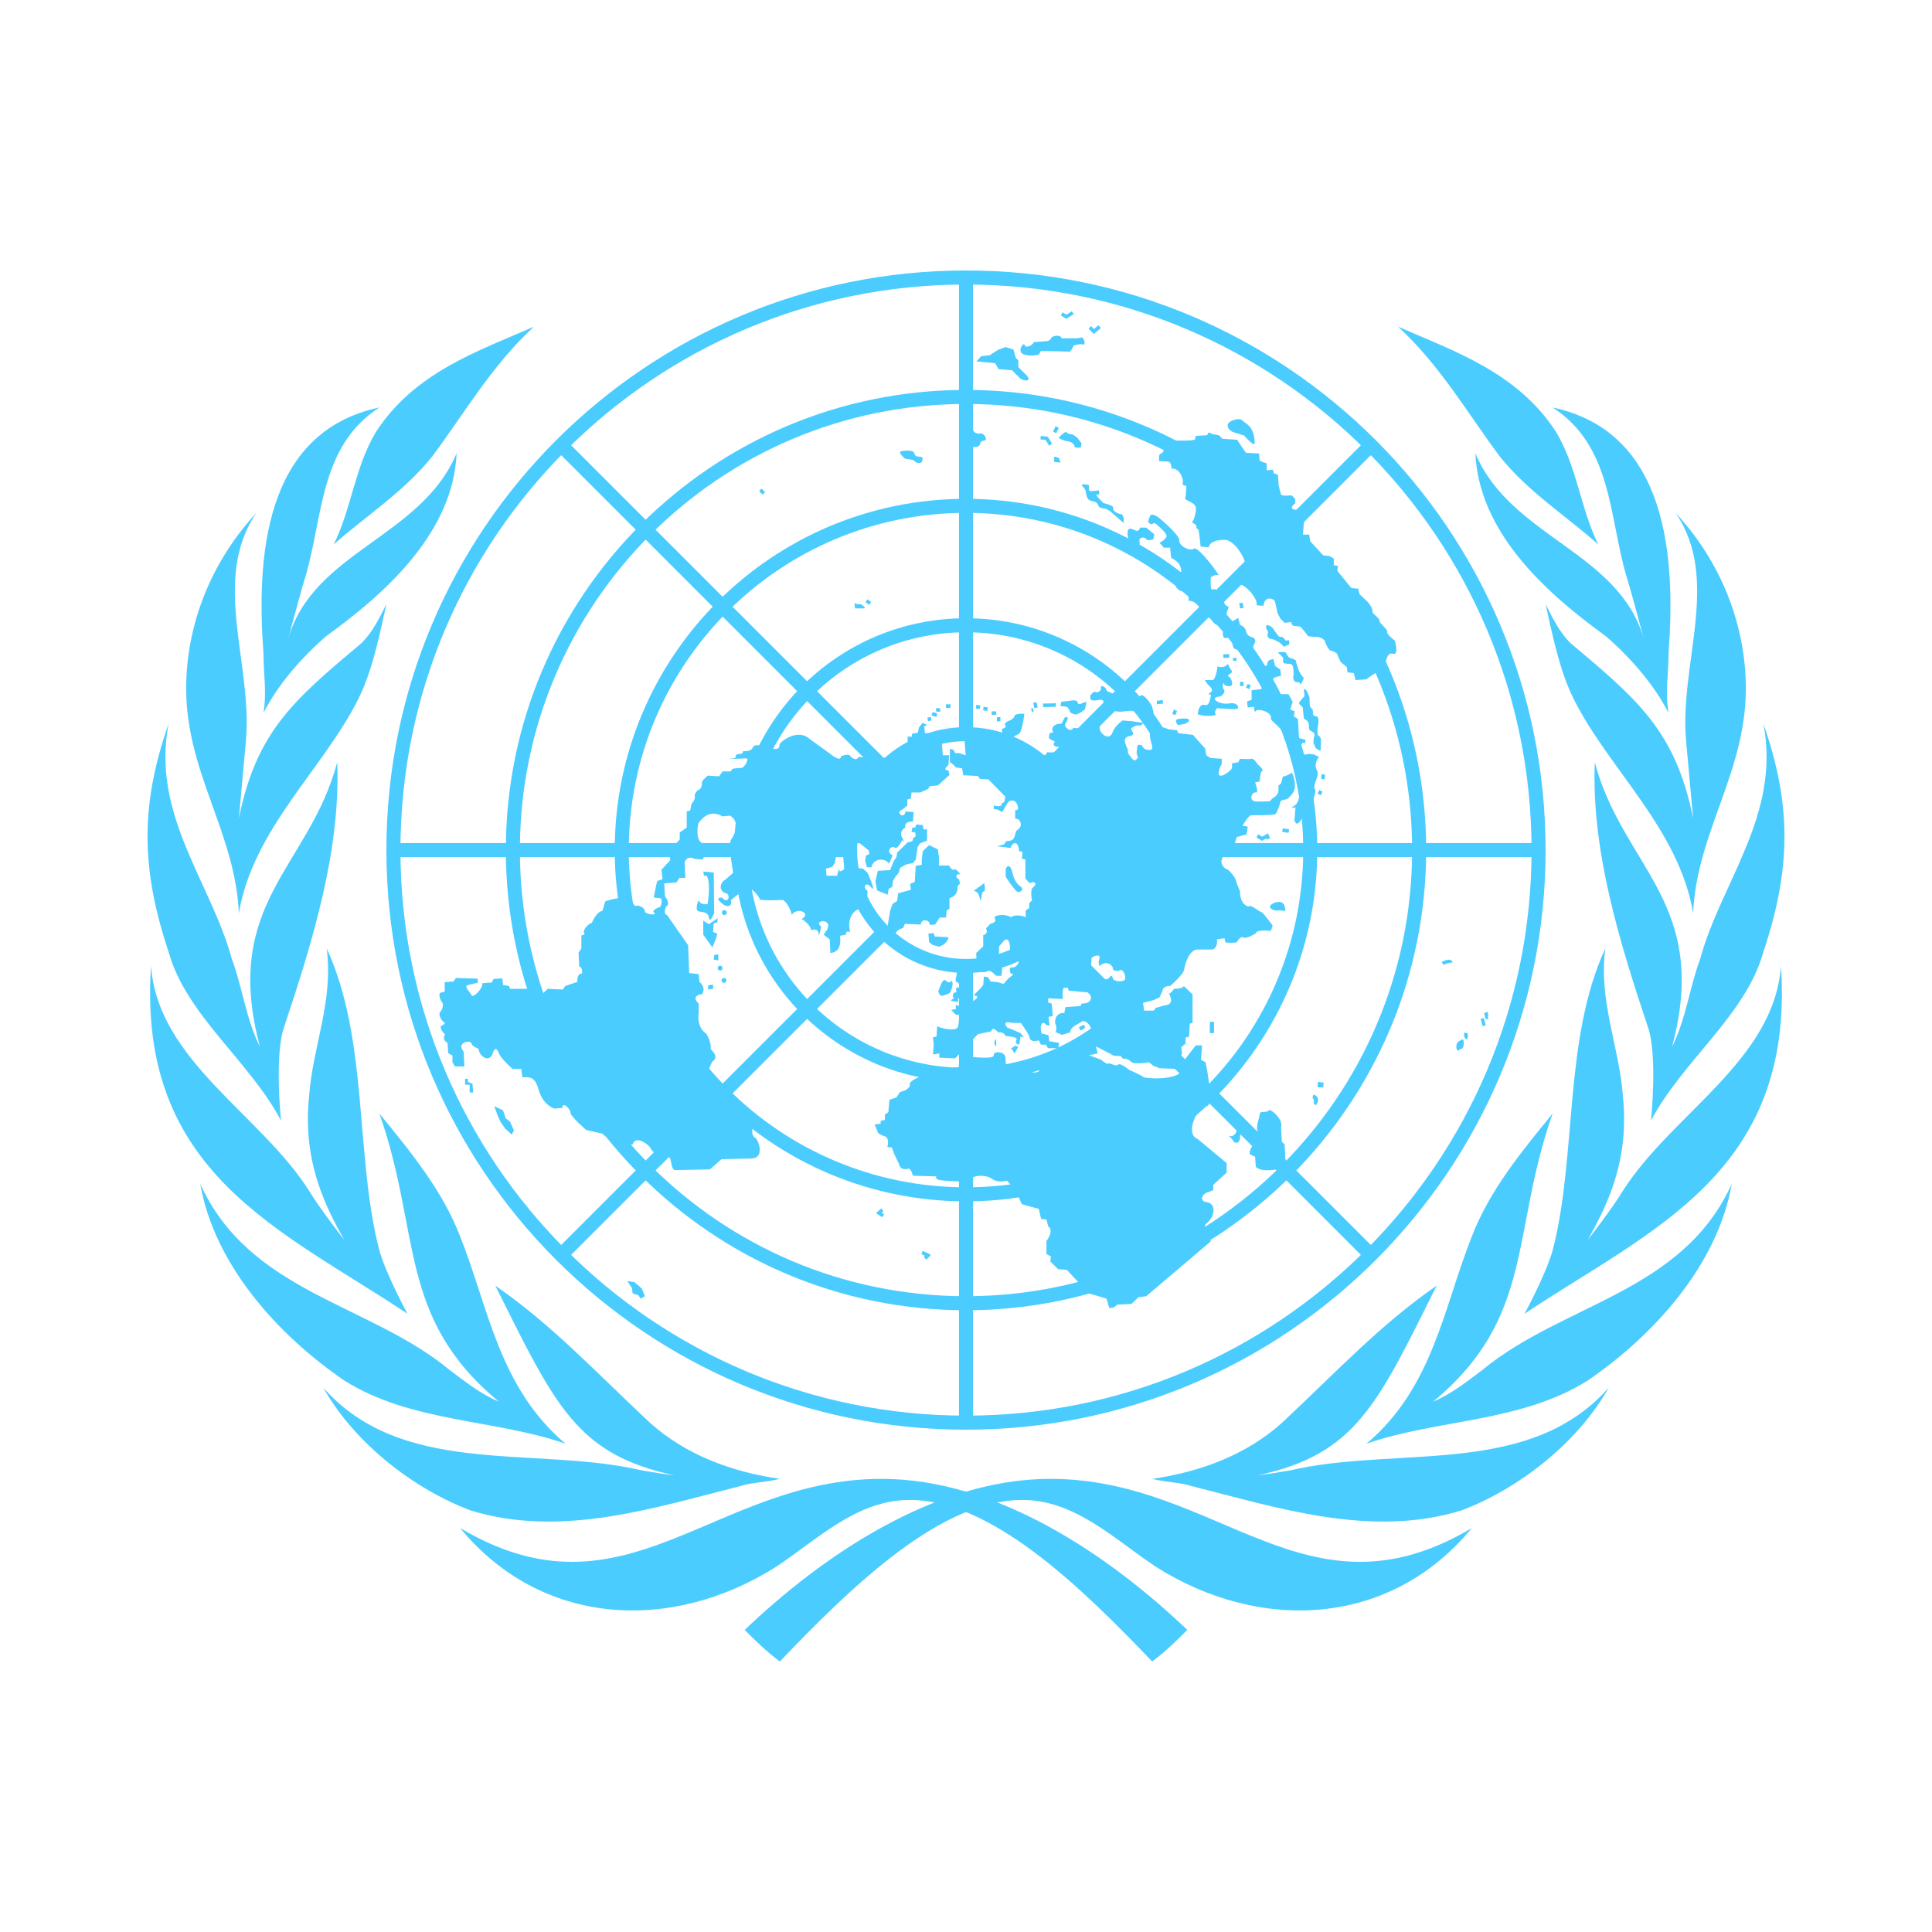
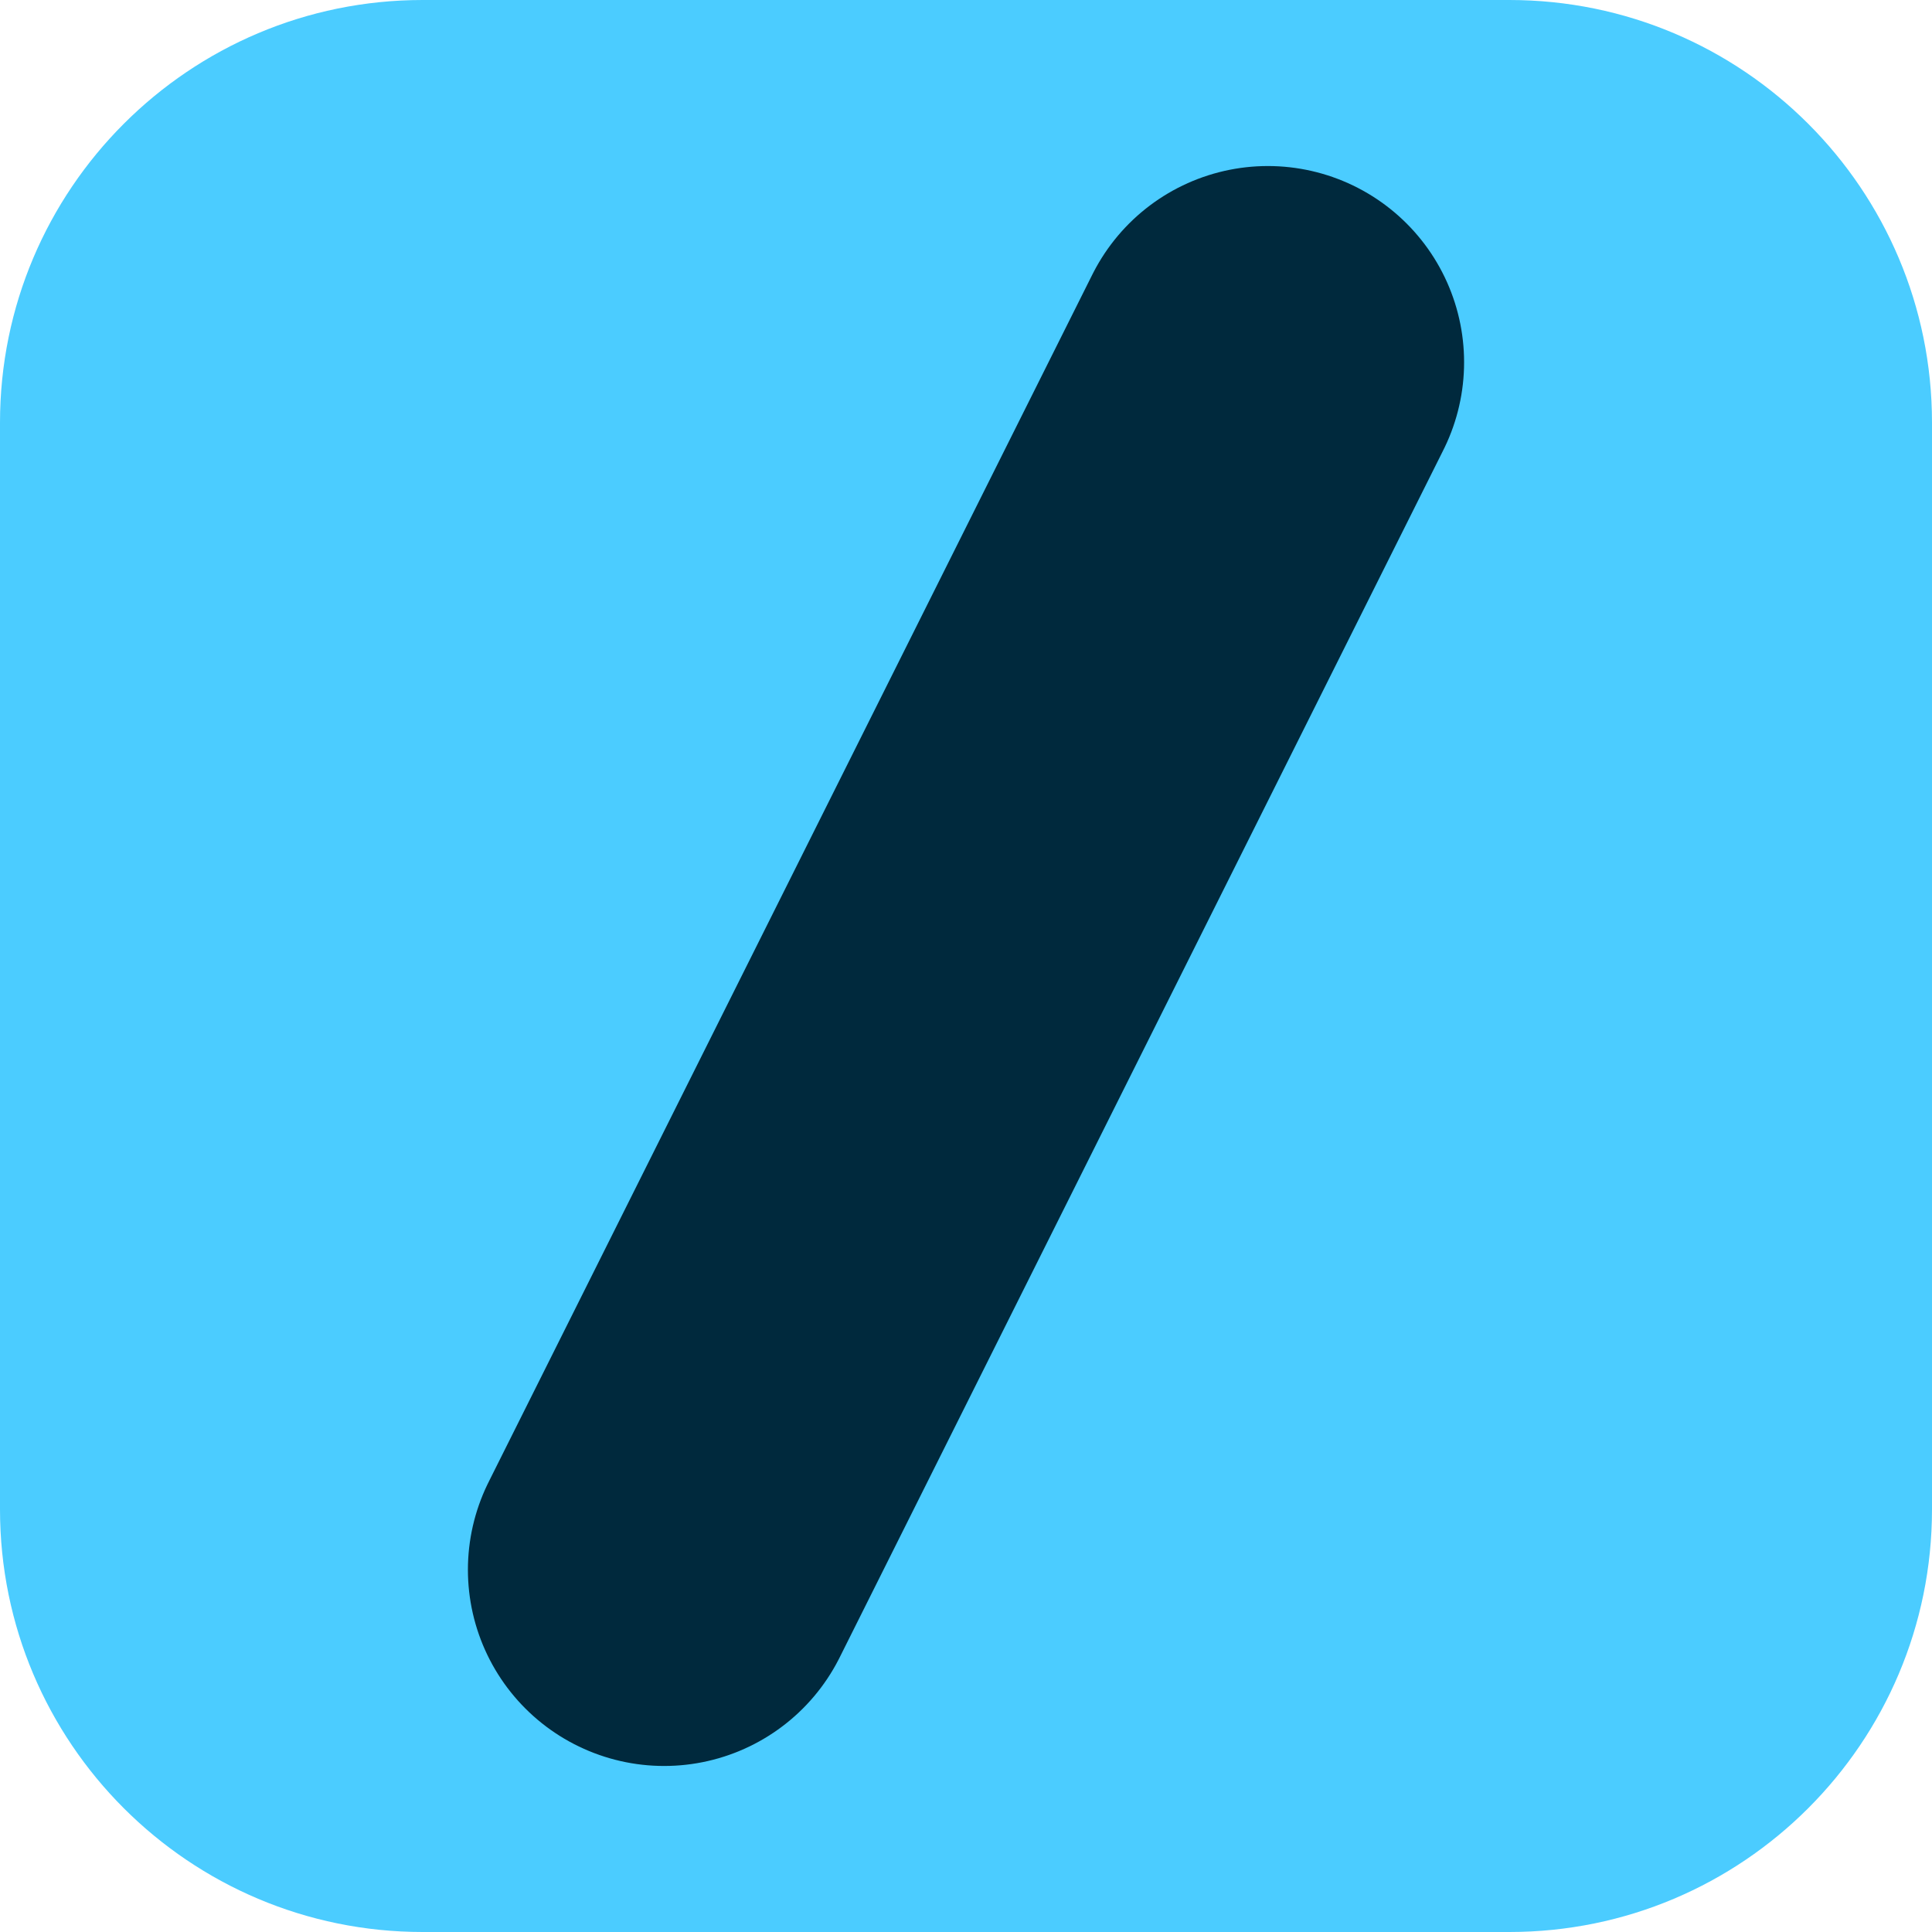
- <svg xmlns="http://www.w3.org/2000/svg" id="uuid-119f5393-12b5-44d2-abe5-86ae9f3b06c1" width="550" height="550" viewBox="0 0 550 550">
-   <path id="uuid-493846a1-3c9a-4055-a1a4-3b3230757607" d="m161,411c-19-16-22-39-30-59-5-13-14-24-23-35,12,34,5,58,34,82-5-2-10-6-14-9-23-19-57-22-71-53,4,23,22,43,41,56,19,12,43,11,63,18m50,12c3-1,7-1,11-2-14-2-27-7-37-16-15-14-28-28-44-39,17,34,23,48,51,54,0,0-8-1-12-2-30-6-66,2-88-23,9,16,26,29,42,35,26,8,53-1,77-7m40-2c-48,0-73,42-120,14,23,28,60,30,90,11,12-8,23-19,38-19,23,0,48,24,69,46,4-3,7-6,10-9-22-21-54-43-87-43m-135-47s-6-11-8-18c-7-27-3-60-15-86,2,15-4,28-5,42-2,19,5,32,10,41,0,0-7-9-10-14-14-22-43-37-45-64-4,59,37,75,73,99m-14-175c4-8,6-18,8-27-2,4-4,8-7,11-19,16-30,25-35,50l2-22c2-22-10-46,3-65-13,14-20,32-20,50,0,24,14,41,15,64,4-24,24-41,34-61m-7-44c9-8,20-15,28-25,9-12,17-26,29-37-16,7-34,13-45,30-6,10-7,22-12,32m-20,48c4-8,11-16,18-22,18-13,36-30,37-52-10,24-41,28-48,53,0,0,4-15,5-18,5-17,4-37,21-48-33,7-35,43-33,70,0,6,1,11,0,17m5,116s-2-19,1-27c8-24,16-50,15-75-8,30-33,40-22,81-4-8-5-17-8-25-6-22-23-41-18-67-8,23-8,41,0,65,5,18,23,31,32,48" style="fill:#4bccff; stroke-width:0px;" />
-   <path id="uuid-92618912-7b07-48b4-934b-d98f37354b8f" d="m389,411c19-16,22-39,30-59,5-13,14-24,23-35-12,34-5,58-34,82,5-2,10-6,14-9,23-19,57-22,71-53-4,23-22,43-41,56-19,12-43,11-63,18m-50,12c-3-1-7-1-11-2,14-2,27-7,37-16,15-14,28-28,44-39-17,34-23,48-51,54,0,0,8-1,12-2,30-6,66,2,88-23-9,16-26,29-42,35-26,8-53-1-77-7m-40-2c48,0,73,42,120,14-23,28-60,30-90,11-12-8-23-19-38-19-23,0-48,24-69,46-4-3-7-6-10-9,22-21,54-43,87-43m135-47s6-11,8-18c7-27,3-60,15-86-2,15,4,28,5,42,2,19-5,32-10,41,0,0,7-9,10-14,14-22,43-37,45-64,4,59-37,75-73,99m14-175c-4-8-6-18-8-27,2,4,4,8,7,11,19,16,30,25,35,50l-2-22c-2-22,10-46-3-65,13,14,20,32,20,50,0,24-14,41-15,64-4-24-24-41-34-61m7-44c-9-8-20-15-28-25-9-12-17-26-29-37,16,7,34,13,45,30,6,10,7,22,12,32m20,48c-4-8-11-16-18-22-18-13-36-30-37-52,10,24,41,28,48,53,0,0-4-15-5-18-5-17-4-37-21-48,33,7,35,43,33,70,0,6-1,11,0,17m-5,116s2-19-1-27c-8-24-16-50-15-75,8,30,33,40,22,81,4-8,5-17,8-25,6-22,23-41,18-67,8,23,8,41,0,65-5,18-23,31-32,48" style="fill:#4bccff; stroke-width:0px;" />
-   <g id="uuid-e61cf195-47eb-4de1-a5da-150dab985b69">
-     <circle cx="275" cy="242" r="163" style="fill:none; stroke:#4bccff; stroke-width:4px;" />
-     <circle cx="275" cy="242" r="129" style="fill:none; stroke:#4bccff; stroke-width:4px;" />
-     <circle cx="275" cy="242" r="98" style="fill:none; stroke:#4bccff; stroke-width:4px;" />
-     <circle cx="275" cy="242" r="64" style="fill:none; stroke:#4bccff; stroke-width:4px;" />
-     <circle cx="275" cy="242" r="33" style="fill:none; stroke:#4bccff; stroke-width:4px;" />
-     <path d="m275,79v130m0,66v130M160,127l92,92m46,46l92,92M112,242h130m66,0h130m-278,115l92-92m46-46l92-92" style="fill:none; stroke:#4bccff; stroke-width:4px;" />
-   </g>
-   <g id="uuid-4cef628b-597d-4fe5-bd1d-e101c7ce3bb2">
-     <path d="m267.1,282.2c.4-.8,1.2-4,2.2-3s1.6,0,1.6,0c0,0,.5.5.2,1.5-.2,1-.5,2-1.1,2.2-.6.1-1.1.5-1.9.6-.6.1-1-1.3-1-1.3Zm8.2-1.3c.2-.2.5.8,1,.6.5-.1.7.9.2.9s-.5.6-.5.9,0,.9-.4,1.3-.7.1-1.2-.1c-.5-.3-.7-.3-1.4-.3-.6,0-.1,1-.1,1,0,0-2.6-.1-2.1-.5s1-.5.6-.8,0-.5,0-1,1.2-.3.9-.6c-.4-.4,0-1.8.6-1l.4-.9c-.4-.4-.1-.5-.9-.8-.7-.3-.1-1.8-.1-1.8l.1-1c.2-1.3,2.7-1.4,2.9-.3.1,1.1,0,1.9,0,1.9l.7.3s-.1.8-.7.8,0,.4-.4.8l.4.6Zm92.1-60.8c-.7.7-2.2,1-2.2,1l-.5,1.9-.8.7s.2.5,0,1.7-1.7,1.9-1.7,1.9l-.7.8s-4,.2-4.5,0c-1.5-.7-.5-2.7.5-2.5s-.2-2.9-.2-2.9l1.3-.2s.2-3,.7-3-.2-1-.8-1.5c-.7-.5-1.5-2.2-2.2-2s-3.3,0-3.3,0l-.5,1-1.8.3s.2,1.3-.2,1.7c-1,1.2-4.8,3.7-3.2-.5l.5-1v-1.5l-3-.2s-1.5-.5-1.5-1.2-.2-1.5-.2-1.5l-3.5-3.9-4.2-.5-.3-.8-2.5-.3c-3-1.5-5.7-.2-5.2,2.4.5,2.5,1.3,3.5-.3,3.5-1.7,0-2-1.3-2-1.3,0,0-1.3-.5-1.3.2s-.5,2,0,2.7-.7,1.7-1.2,1.2-1.8-2-1.5-2.5-2.3-3.7.3-4.2c2.7-.5-.2-2,.8-2.4l1.3-.7h1.3l.8-.7-2.2-.3-1.3-.2-2.5-.2c-2.5,1.7-3,3.7-3,3.7-1.3,2.5-4.5-1-3.3-2.4s-3.7-.2-4.5.5-3.3.3-3.3.3c-.5,1.5-2.8-.2-2.2-1.2.7-1,.7-1.7.7-1.7l-.8-.2-1,1.9c-2.3,0-3,1.3-2.5,2.2.5.8-.7-.2-1,1s.2,1.2,1.2,1.7-.5.5.2,1.3,2.7,0,1.5,1.2-3.5.7-3.5.7c-.2,1.5-3.3,1.2-3.7.7-.3-.5-2.8-3.5-2.8-3.5l-3.2-.2c-.3-2.4,1.5-1.2,2.2-3,.7-1.9,1-4.9,1-4.9,0,0-2.7-.2-2.8.7-.2.8-1.8,1.4-1.8,1.4,0,0-1.3.5-.8,1.2s-1,1-1,1c0,0,.3,1.1-.2,1.5-1.3,1.4-4.7.2-5.2-.3l-2-.8-2-1.3-2.3,1-.7.7h-2.5l-.2,2,4.5.5.3,4.2-1.8-.6h-1.2l-.5-1-1-.2v3.7l1,.8.8.8,1.7.2.3,2,4.2.2.5.8,2.5.2,4.8,4.9-.3,1.5-.8.5c.3,1.2-2.2.5-2.2.5v1l1.2.2,1.2.7,1.7-2.9c1.8-1.2,2.7.5,2.8,1.5.2,1-.8.8-.8.8v2.4l1,.3c1.7,2-.7,3.2-.7,3.2l-.5,1.7c-.5,1.5-2.3,1.2-2.3,1.2l-.7,1-2,.5,3.9.5c.4-1.4,1.4-1.7,1.9-1s.5,1.9.5,1.9l1,.2-.2,1.9,1,.3v5.4l1.2,1.3c2-.8,2,.5,1,1.2s-.3,3.7-.3,3.7l-.8.8v1.4l-1,.7v1.9c-1.7-.8-3.7-.5-4.2,0-1.5-1-4.7-.7-4.7.2,1,1.3-1.2,1.7-1.2,1.7l-1.2,1.3c.8,1.7-.8,1.9-.8,1.9v3.2l-2,1.9.2,4.4c0,1.2,2.5,1.3,3,.7.5-.7,2.5,1.4,2.5,1.4h1.5l.3-3-1-.5v-4.9l1.7-1.9c2-.7,1.3,4.4,1.3,4.9.2,1.9,1,1.7,1.8,1.3,1.7-.7.3,1.9-1,1.7s-.5,1.7-.5,1.7l.8.3-1.5,1.2-1.3,1.5-1.7-.5-2-.2-.7-1.2-1.2-.2-.2,2.4-.8,1-2,2c2.7,0-.3,1.9-1,1.9,1.5.5-.2,2-4,.8v1.2l-1.3.2,1.2,1.3,1.3.2-.5,2.9c0,2.2-5.5.7-6,.2l-.2,3-1,.2.2,2-.2,2.9,1.8-.3v1.2l4.5.2,6.5-6.9,3.8-.8c.3-1.7,2,.3,2,.3,1.7-.2,2,1,2,1l2.2.3c1.8.5.7.7.8,1.4.2,1,1,.7,1,.7l.3-2.2,1,.2-1-1.2-1.8-.8-2-.8c-1.3-1.9.3-1.5,1.7-1.3h2.2s2.5,3.4,2.5,4.2,1.2,1,1.2,1l1.5-.2.5,1.2h1.5l.5,1h3l.2-1.5-2.8-.5-.2-1.7-2-.5c-.7-2.9.5-3.7,1.3-2.4l1,.2-.3-2.5,1.2-.3-.3-3.5-1-.3v-1.2l4.2.2c-.3-2.2.2-3.2.2-3.2h1.2l.2.8,5.1.5,3.6-4.1c-.2-.3.4-.5,0-.9-.5-.5-1.2,0-2-.5s0-3.4-.2-4c-.2-.7,2.8-1.7,2.3-.2s0,2.2,0,2.2c2.2-2,4,.2,3.8.7s1.2,1,2,.5,1.8,1.5,1.5,2.5-3.3.8-3.5-.2-.7-.7-1-.2-1.8.8-2.7.3c-.2-.1-.2-.2-.3-.3l-3.6,4.1h.2c2,1.2,1,2.7.3,3s-1.8.3-1.8.3l-.3.7-4.3.3-.3,1.7c-2.2-.3-3,2-2.5,3.2s0,2.2,0,2.2l1.8.8,2.3-.7c.3-1.7,1.8-2,3.2-3,1.3-1,3.5,1.9,2.8,3.2s-.7,1.9-.7,1.9l.2,1.5-1.7.7-1.3.7-.2.8h-4.5l-.8.8-2.2.2-.7,1-1.5.2s-2.5,1.2-1.5,2.5c1,1.4-4.2,1.2-5.3-.7-.3,1.7-2.2.2-2.2.2l-1.8-.5-.2-2.5c-.3-1.7-3.5-1.7-3.3-.5s-6,.5-6,.5l-2,1-1.8,1.1-.2.8-3,.3-1.3.7-.5-1h-1.3l-1.3,1.9c-3.5.2-6.8,2.2-6.5,3s-1.3,1.7-1.3,1.7l-1.5.5-1,1.5-2,.7-.3,3.5-1,.7v1.5l-1.2.3v.8l-1.7.2,1,2.5,1.3.7c2.3.3,1.3,3.2,1.3,3.2l1.3.2.7,1.9,1.3,2.7c.5,2,2,1.5,2.7,1.4.7-.2,1.3,2,1.3,2l6.6.2s-.3.7.8,1c1.2.3,8.8.7,9.1.2-.3-1.5,4.2-1.9,6-.5,1.8,1.3,4.3.5,4.3.5l2.5,3,1.7,3.7,2.8.8,2,.5.7,2.9,1.5.2.5,1.9c1.8,1.3-.5,4.2-.5,4.2v3.7l1.3.7-.2,1.4,2.2,2.2,2.5.2,6.3,6.7,5,1.5.8,2.7,1.3-.2,1-.8,4-.2,2-1.9,2.2-.3,18.5-15.7-1.7-1v-3.7c3-2.2,3.2-6.1.3-6.4-2.1-.3-1.2-2.5.8-2.9l1.2-.5v-1.5l3.8-3.5v-2.7l-8.3-6.9c-3.7-1.3,0-9.4,2.5-9.3,2.5.2-.2-12.5-.2-12.5l-1.3-.7.3-4.1h-1.8l-3,3.9-.8,2.7c-.3,3.5-10.6,2.9-11.1,2.4s-4-2-4-2c0,0-2.7-2.2-3.2-1.5s-2.8-.8-2.8-.3-2.2-1.2-2.2-1.2l-3.3-1.2,2.5-.5-.5-2,4.3,2.2c.5.7,2.7.5,2.7.5l.7.8s1.3-.2,2.2.8c.8,1,5.2.2,5.2.2l1.2,1,1.8.7,5.2.2.2-3.2,1-1-.2-2,1.2-1v-1.7l1-.3.2-3.7.8-.2v-8.1l-2.5-2.4c-.2.8-2.8.8-2.8.8,0,0-.7,1.2-1.2,1.2s.7,1.5.3,2.5c-.3,1-1.7,1-1.7,1l-2.5.7-.7.8h-2.7l-.3-2.2,3-.8,1.7-.8.8-1.7c.2-1.7,2.2-1.5,2.2-1.5,0,0,3.8-3.2,4-4.7s1.5-5.7,3.8-5.7h4.3c1.7-.7,1.2-2.9,1.2-2.9l2.2-.3.3,1.2s3,.3,3.3-.2,1-1.7,1.8-1.2,3.5-1.2,3.5-1.2c.2-1.2,4.3-.7,4.3-.7l.5-1.5s-2.8-3.9-3.3-3.9-3.2-2.4-3.5-1.5c-2.7-.7-2.5-4.4-2.5-4.4l-1-2.4c0-1.4-2.5-4.2-3-3.9-2.5-1.9-.7-4,0-4.2s2.3-2.5,2.3-2.5l.8-2.4,2.8-.8.3-2.2-1.5-.2s1.7-3,2.5-3,6.3,0,6.8-.3,1.5-3,1.5-3.5,1.3-.7,1.8-.8c.5-.2,1.7-1.5,2-2.2.9-1.7-.2-5.9-.9-5.2Zm46.1,53.9c-.1-.3-.2-.6-.5-.7-.7-.3-2,.2-2.6.6l.6.8c.6-.4,1.5-.6,1.6-.5v-.1l.9-.1Zm4.3,20.1l-1-.1c-.1.8.1,1.8.9,1.9l.2-1s-.1-.4-.1-.8Zm3.7-4c.3,1,.6,2,.6,2.1l.9-.4s-.4-1-.6-2l-.9.3Zm2.2-.8v-.2c0-.3-.1-.7-.3-1.1l-.9.5c.1.2.1.5.2.7,0,.3.1.6.3.8.2.1.4.2.7.1l-.2-1c0,.1.1.1.2.2Zm-8.5,7.2c.7-.4,1.6-1.3,1.5.6s-.9,1.3-1.5,1.9-1-1.9,0-2.5Zm-40.1,13l.1-1.5,1.6.2-.1,1.4-1.6-.1Zm.1,3.3c-.2-.9-1.2-1.2-1.3-1.2l-.3,1c.1,0,.2.1.3.2l.2.9c-.1.1-.2.2-.2.3l.7.7c.5-.8.7-1.3.6-1.9Zm-124.3,31.2l-1,.9-.5.4.5.4,1.2.8.6-.8-.7-.5.5-.4-.6-.8Zm11.8,12.1l-.4.9,1,.5-.3.4.7.7,1.3-1.3-.6-.4-1.7-.8Zm-45.9-217l1,1-.7.7-1-1,.7-.7Zm30.2,31.5l1,.8-.6.8-1-.8.6-.8Zm-3.8.7l.2,1.9h2.5c1,0-.8-1.2-.8-1.2,0,0-2,.2-1.9-.7Zm54.8-47l-1.7-.2-.1,1,1.4.1,1.1,1.7.8-.6-1.1-1.8-.2-.2h-.2Zm4.5-35.4l-.5.9,1.3.8.3.2.2-.2,1.9-1.2-.6-.8-1.5,1-1.1-.7Zm8.9,4.8l-.8-.9-.7.8,1.5,1.5.3-.3,1.7-1.4-.7-.8-1.3,1.1Zm-55.2,35.1c-.1-.6,3.3-.7,3.8-.2s.2,1.4,1.7,1.4.8,1,.7,1.5c-.2.5-1.8.3-2-.2s-2.7-.7-2.7-.7c0,0-1.3-1-1.5-1.8Zm19.1-1.9c2.6.8,3.5.2,3.7-.5s.3-.8,1.3-1-.2-2.2-1.2-2-2-.3-2.2-1.2c-.2-.8-1.8-3-2-1.3s-1.2,1.7-1,2.9c.3,1.1.8,2.9,1.4,3.1Zm16.5-28.5c-.4-1.5-2.5,1.9-.3,2.5,2.2.7,4.3,0,4.3,0l.5-1,8.3.2c.7-.7,1-1.7,1-1.7,0,0,2-.7,2.8-.3.8.3.2-2.4-.7-2-.8.3-2.5.2-2.5.2h-3c-.2-1.2-2.8-.7-3,0-.1.6-1.1.8-1.1.8l-3.8.3c-.4,1-2.3,1.7-2.5,1Zm.3,8.3l-2.2-2.2v-1.9l-.7-.7-.7-2.4-2.2-.7-2.2.8-2.3,1.5-2.5.3-1.3,1.5,5.3.5,1,1.7,3.8.3,2.5,2.5c2.3,1,2.8,0,1.5-1.2Zm7.7,16.2l.7-1.6.9.5-.7,1.5-.9-.4Zm49.7-1.7c-.3-1.3,3.3-2.5,4.2-1.5.8,1,3.2,1.2,3.5,6.2.1,1.8-3-1.9-3-1.9l-2.5-.8c-1.4-.3-2.1-1.1-2.2-2Zm-17.5,4.4c-.5,1.5-.7,3.5-1.5,3.5s-.5,2.2-.5,2.2c0,0,2.2,0,2.8.2.7.2.7,1.9.7,1.9,2.5-.2,3.5,3.2,3.2,4.1-.3.8,1,.8,1,.8,0,0,0,2.7-.3,3.4s2.2,1.2,2.8,2.2c.7,1-.3,4.4-.8,4.6s1.3.7,1.2,1.5c-.2.8.5,0,.7,1.4.2,1.3.5,4.2.5,4.2l2.3.2c.3-2.2,4.6-2.3,5.3-2,2.8,1,5,5.4,5,6.4s-1.8,1.2-1.8,1.2l.3,4.9c2.8.8,5.2,4.9,4.8,5.6-.3.7,2,.5,2,.5.3-3,3.2-2,3.3-1,.2,1,.7,3.2.7,3.2l.8,1.5,1.2,1.2,1.8-.2.5,1,2.2.3s1.8,2,2,2.5,2.7.3,3.3.5c.7.2,1.7.7,1.8,1.5.2.8,1.2,2.2,1.2,2.2,0,0,2,.5,2.2,1.2s1,2.2,1,2.2l1.7,1.4.2,1.5,1.8.2.5,2,3-.2,1.7-1.2c2.2-1.2,3.7-2.7,3.8-3.4.2-.7.5-3.2,2.2-2.7s.5-3.7.5-3.7c0,0-2.3-1.7-2.2-2.5.2-.8-2.3-2.5-2.2-3.2.2-.7-2.2-2-2-2.7s-1.2-2.5-1.2-2.5l-2.5-2.4-.3-1.5-2-.2-4-4.9.2-1.4-1.2-.2v-1.9l-1.2-.7-1.8-.2-3.7-4-.3-1.9h-1.8l.3-3.5c1.2-1.5.5-4.4.5-4.4,0,0-2.3,1.2-3.5.7s.5-1.7.5-1.7v-1.3l-1-1s-2.8.3-3-.2-.7-2.7-.7-2.7l-.2-2.9-1.2-.5-.2-1-1.8.2v-2l-1-.3-1-.5-.2-2-3.7-.2-1.2-1.7-1.3-2-4.2-.3-1-1-1.7-.3-1.2-.5-.5.8-3.2.2-.2,1c-1.4.7-8,0-8.2.5Zm-30.6-1c.3.5,2.3,1,2.3,1,1.3,0,2.2,1,2.2,1.5s1.8.3,1.8.3l.2-1.2-1.3-1.7-1.2-.8s-1.8-.2-1.8-.7c0-.4-1.9,1.1-2.2,1.6Zm0,5.7l-1.3-.3v1.5l1.8.2-.5-1.4Zm18.5,18.6v-1.3s-.2-1.3-1-1.3-2.3-1-2-1.7-2.8-1.4-2.8-1.4c0,0-2.8-2.7-1.8-2.4s.5-1.2.5-1.2c0,0-2,.3-2.5.2-.5-.2-.3-1.7-.3-1.7,0,0-2-.5-2,0s.7.5,1,1.5.2,2.7,1.7,3,1.8.7,2,1.4,2,.8,2,.8l1.3.7,3.9,3.4Zm1.3,4.5c-.2-.7-.5-3,.5-2.9,1,.2.3,0,1.5.5s1.3-.8,1.3-.8h1.8l2.3,1.9-.3,1.5-1.7.2c-.8-1.3-2.5-.8-2.2.3.3,1.2-.8,3.4-1.5,3.5-.7.2-2.8.2-2.7-.8.3-1,1-3.4,1-3.4Zm27.4,23l1.2-3.7c-1.7-.3-1.3-2.2-1.3-2.2-.2-1.5-2.5-3.2-3.3-2.7s-.5-3.5-.5-3.5c0,0,1.5-1,2.2-.5s-5.7-8.4-7-7.6-4.3-.8-4.2-2.4c.2-1.5-6-6.6-6-6.6,0,0-2-1.3-2.3-.3s-1,1.7,0,2.2.8-.8,2,.3c1.2,1.2,3.3,2.7,2.5,3.7s-1.8,1.4-1.8,1.4l1.2,1.4h1.8l.3,2.9s2,1,2.5,2.2.5,1.9,0,2.5c-.5.7-1.5,1.9-1.3,3,.2,1.2,1.5,1.7,1.5,1.7l1.3.2,1,.5v2.2c1.3-.3,3.5,1.5,3.3,2.7s.3.5,2,1.7,1.2,1.4,2.3,2.2c1.1.7,2.1.2,2.6-1.3Zm-38.2,21.6c0,.5-.3,1.2.7,1.4s2.8-.7,3,.3.2,1.7,1.5,2.2,2.2.7,3.2.7,3.2-.3,3.2-.3c0,0,2.4.4,2.8.8,1.8,1.9,3,2.4,3.5,1.5.5-.8-.2-2.7-.3-3.4-.2-.7-2.5-3.9-3.3-3.2s-1,0-2.5.5-4.7.2-4.8-.5c-.2-.7-2.5-1-2.5-1.7s-1.7-1.5-1.5-.5-1.2,1.5-1.5,1.2c-.5-.4-1.5,1-1.5,1Zm-8.3,1.8l-.2,1.2,1.8.2s.8.7.8,1.2,1.2,1,1.8,1c.7,0,2.5-1.4,2.5-1.4,0,0,.8-2.4.2-2.2-.7.2-2,1.2-2.2.2s-2.2-.5-2.2-.5l-2.5.3Zm-8.6,1.9l.5-.1.3.9-.5.2-.3-1Zm.6-1.6l1-.2.3,1.5-.9.2-.4-1.5Zm2.8.2l.1,1,3.6-.1v-1l-3.7.1Zm32.4-.8l1.7-.2.1,1-1.7.2-.1-1Zm4.4,3.7l.5-1.2.9.4-.5,1.2-.9-.4Zm14.5-16.9l1.7-.1.1,1-1.7.1-.1-1Zm2.8,1h1v.8h-1v-.8Zm3-14.2l-1,.1-.2-1.5,1-.1.2,1.5Zm-1,21h1v1.2h-1v-1.2Zm2.2.6l.9.4-.5,1.1-.9-.5.5-1Zm-4.9-13.3c1,0-.3,3.9,2.3,3.5,2.7-.3.2,1.2,2.2,1.3,2,.2,1.5-1.5,2.2-2.7s.3-1.9-.8-2.2q-1.2-.3-1.5-1.7c-.3-1.3-1.7-1.7-1.7-1.7l-.5-2-2.2,1.3-2.2,2.9c0,2.4,1.2,1.3,2.2,1.3Zm6.5,9.2c1.3-.7,4.2-.7,4-1.7s1.7-1.3,1.7-1.3l.5,2,1.5,1,.2,1.9s.5-.3-1.3.2-.7,1.3-.7,1.3l-4,.2-.5-1.7-1.4-1.9Zm-21.5,14.1c.8-.2,2.8-.3,3.2.2.3.5-1.2,1.2-1.2,1.2l-2,.3c-.6-.8-.8-1.5,0-1.7Zm10.7-1.5c.9.9-5,.7-5,0s.5-3,2-2.5,1.7-3,1.7-3c0,0-1.3.2-.2-.5,1.2-.7,0-1.7-.5-2.2s-1-1.4-1-1.4h2.3c1-.7,1.3-3.9,1.3-3.9,2,.7,3-.7,3-.7,0,0,.3,1,1,1.9.7.8-1.7,1.2-.8,1.7.8.5,1.2,2,.8,2.5-.3.5-2.2.2-2.2-.5s-.7.8,0,1.7c.7.8-.8,2-1.2,2-.3,0-2.5.3-.7,1.4,1.8,1,3.8.5,3.8.5,0,0,1.5-.2,2,.7.5.8-.2,1-1,1s-4.8-.3-4.8-.3c0,0-1,1.1-.5,1.6Zm19.4-19.1c-.5-.7-1-1.2-1.7-1.5s-1.2-.7-1.8-.7c-.7,0-1.3-.7-1-1.5s-.5-1.2-.5-1.9.5-.7,1.3-.2.7.7,1.3,1.5c.7.8,1,1.7,1.7,1.5s1.2,1.5,1.8,1c.7-.5.5,1.2.5,1.2l-1.6.6Zm-1.6,1.6c.5.7,1.5,1.2,1.5,1.9s-.3,1.2.7,1.3c1,.2,1.7-.2,2,.7.3.8.3,2.2.2,2.9-.2.7.2,1.7,1,1.7s1,.2,1,.7,1-1.9,1-1.9c-.8-.7-1.5-2.2-1.5-2.2,0,0-.8-2.4-.8-2.7s-1.2-.7-1.7-.8c-.5-.2-1.3-1.7-1.3-1.7l-2.1.1Zm10.8,27.3l-.7-1.5s0-1.3.3-2-.7-1.3-1.2-1.5-.3-1.5-.5-2.2-1.3-1.2-1.3-1.2c0,0-.3-2.5-.3-3s-1.5-1.2-1-1.7.8-1.2,1.3-1.5-.5-2.7.3-2.2.8,1.4,1.2,2c.3.7-.2,3,.7,3.5.8.5-.2,2.2,1.2,2.2,1.3,0,.5,3.2.5,3.2,0,0-.3,2.4.5,2.5.8.2.3,4.2.3,4.2l-1.3-.8Zm.5,12.9l.5-1,.9.5-.5,1-.9-.5Zm1.1-5.5l1,.1-.1,1.4-1-.2.1-1.3Zm-2.1-5.6l-1.3-.2-3,.5-1.7,3.2s.8.5,1.5,1.7,1,8.1-1,9.3.2.5.2.5l-.3,3.7c.5,1.7,1.3.8,1.8,0s1-1,1.7-1.9c.7-.8,1.7-2.4,1.8-3.5.2-1.2,1-3,.5-3.5s.5-2.9.5-2.9c0,0,.7-1.4,0-2.7-.7-1.4.2-2.9.7-3.5l-1.4-.7Zm-7.3-17.2h-2.5s.8.3-1.5-1.9-3.8.5-3.8.5l-2.7.3v2.7l-1.3.5.2,1.7,1.8-.2s0,2,.5,1.2,4.7.2,4.3,2.2c-.1.8,4.2,3,3.7,5.7,2.2.3,1.7,2.5,1.7,2.5l2.8.3.8-1.7.8.2v-1l-1.8-.5-.3-5.4-1.2-.8.3-1.4-1.3-.5.7-2.2-1.2-2.2Zm-6.2,41.4l1-.4-.4-.8-.2-.6-.5.3-1.2.7-1.1-.7-.5.9,1.3.8.3.2.2-.2,1-.5.1.3Zm4.4-2.2l1.8.3.2-1-1.8-.3-.2,1Zm-3.4,21.6c-.7-1,3.3-2.7,4-.7s0,1.7-.7,1.5c-.6-.2-2.3.5-3.3-.8Zm-17.2,32.5h1.2v3.2h-1.2v-3.2Zm7.7,30.9c-.3,1.3-1.5,2-2.2,1.5s.8.8,1.2,1.5c.3.7,1.3.7,1.7,0,.3-.7.2-2.2.5-2.9.3-.6-1-.8-1.2-.1Zm3.7,6.8l1.5.7.2,2.9c2,2,8.5.3,8.5-.2s-.3-6.2-.3-6.2l-.8-.8-.2-4.2c.7-2.2-3.2-5.4-3.5-4.7s-2.5.2-2.5.8c0,.7-1.3,4-.7,5.2.7,1.2-.5,1.2-.7,2.4-.2,1-1.9,3-1.5,4.1Zm-46.8-36.1l-.5-.8-1.4.8.6.9,1.3-.9Zm-25.4,3.3c-.8.8-.6,1.5,0,2.1m5.2,2l1.1-1.9-.9-.3-1.2.8.5.5.5.9Zm-1-52.7c.7,1.5.5,3.7,3,5.4.8.6-.5,1.7-1.3,1.2s-3.2-4.2-3.2-4.2v-2.2c.5-1.3,1.2-.8,1.5-.2Zm-8.8,8.8c.4,1.5.3-2.4,1-2.2s.2-2.4.2-2.4l-3,2.2c1.4.2,1.6,1.7,1.8,2.4Zm-9,10.8c-.2,2-2.7,2.7-2.7,2.7l-1.8-.5-1-.8-.2-2.4,1.5-.2.3,1,3.9.2Zm-2.7-20.4v-2.4l-.3-2.2-2.5-1.2-1.8,1.7-.3,2.4v1.5l-1.7.3-.3,4.6-1.3.5.2,1.7-3.6,1-.3,2.2-1.3.8-.7,2-.8,4.9s1.5,2.9,2.3,1.5c.8-1.3,2.2-1.5,2.2-1.5l.5-1.2,4.5.2c.3-1.9,2.5-1.2,2.5-.3,0,.8,1.7.2,1.7.2l1.2-1.9h1.8l.2-2,.8-.5v-3c2.7-.8,2.3-3.4,2.3-3.4l.7-.8-.3-1.2c-1.3-.5-.7-1.7.2-1.4.8.3-1.2-1.5-1.2-1.5-1,.8-1.8-1-1.8-1h-2.9Zm-7.6-6.9l-1.3.3-3,2.9-.2,1.3-.8,1.2-1,2.5-3.5.2-.7,3,.5,2.6,3,1.2.3-1.7,1-.5.2-1.7.7-1.2,1-1.2.3-1.3,1.7-1,2-.4.8-1,.3-2,.2-1.5.7-1.1,2-.8v-3.2h-1l-.2-1.2-1.8-.2-.4.9h-.8l-.2,1.3h1l.2,1.1-.7.6-.3.9Zm-52.8,20.3c0,.4-.3.7-.7.7s-.7-.3-.7-.7.3-.7.7-.7.7.3.7.7Zm-.1,19.3c0,.4-.3.7-.7.7s-.7-.3-.7-.7.3-.7.7-.7.7.3.7.7Zm-1.8-2.8c.4,0,.7-.3.7-.7s-.3-.7-.7-.7-.7.3-.7.7.3.7.7.7Zm-2,4l-1.4.2v1.2l1.4-.2v-1.2Zm1.5-8.6l-1.2.2-.1,1.3,1.3.2v-1.7Zm-.3-9.1l.1-1.2-2.5,1.7-1.6-1v4l2.6,3.6,1-2.4.4-1.5-1.2-.5.2-2.5,1-.2Zm-1-14.2l-3-.3.2,1.2h.8c1.3,2.4.2,8.1.2,8.1,0,0-2,.2-2.3-.8s-1.2,2.2-.5,2.7,3,0,3.2,1.9,1.5-1.2,1.5-1.2l-.1-11.6Zm67-33.4h-1.8l-.3-3.7,1-.7v-1.9h-5.8l-.2-1.9.8-.5-1.3-.5-1,1.3-.3,1.5-1.7.3v.8h-1.2v2.2l-4.7,3.9-9.3-.3c-.7,1.5-2.3-.2-2.3-.2-.3-1-2.7,0-2.7,0,0,1.9-3.2-.8-3.2-.8l-5.8-4.2c-3.3-3-8.3.8-8.5,1.7.2,2.4-3.8.5-3.8.5,0,0-3.3-1-3.8.3s-2.7,1-2.7,1l-.3.7-1.7.3-.3,1-2,.3,5-.2c1.3-.2-.5,2.9-1.3,2.7l-2.3.2-.8.8h-2.2l-1,1.4-3.2-.2s-1.8,1.5-1.7,2c.2.5-.3,2-.8,2s-1.5,1.5-1.2,2-1,2.2-1,2.2l-.3,1.7-1,.3v4.6l-2,1.4v2l-3,3.2.3,2.7-2.5,2.7.3,2.7-1.5.5-.3,1.2-.7,3.5,1.7.2c.8-.3.7,2.2,0,2.5s-2.5,1-1.5,1.7-2.7.5-2.7-.5-2-1.9-2.5-1.5c-.5.3-1.3-1.5-1.3-1.5-1.8-1.9-7.5.2-7.5.2l-.8,2.7c-1.8.3-3,3.4-3,3.4-1.5.5-2.7,2.4-2.2,2.9s-.8.7-.8.7v3.7l-.8,1.2.2,4c1,0,.8,1.9.8,1.9-1.7.2-1.3,2.4-1.3,2.4l-3.5,1.2-.7,1-4.3-.2-1.2,1.2-1.2-1.2h-8.3l-.3-.8-1.7-.3-.2-1.9-2.5.2-.5,1-2.7.2c.2,1.7-2.7,4.2-3,3.5s-2.2-2.5-1.3-2.9c.8-.3,3-.7,3-.7v-1.2l-6.2-.2-.7,1-2.5.2v2.7l-1.2.3c-.8.5.2,2.4.2,2.4,1.2,1.2-.2,3-.2,3-1,1,.8,2.9.8,2.9,1.3.3-.8,1.3-.8,1.3.3,1.7,1.3,2.2,1.3,2.2-1,1.7.7,2.5.7,2.5l.2,2.9,1.2.7v1.9l.7,1.2h2.7l-.2-4.2c-2.3-2.7,2-3.4,2.2-2.4s2,1.5,2,1.5c.3,2.5,3.2,4,4,1.5s1.5-1,2,.2,3.7,4.1,3.7,4.1h2.5l.3,2.4c2.8-.2,3.7.2,4.8,4,1.2,3.9,4.3,4.9,4.3,4.9l2.3-.2c0-2,2.3.3,2.3,1.4,0,1,4.5,4.9,4.5,4.9l4.5,1,4.2,3.4,3.2-.3h1.3c.8-2.9,4.8.2,5.2,1.2.3,1,3,2.7,3.3,1.9s2.2-.3,2.5,2.2,1.5,2,1.5,2l9.5-.2,3.3-2.9,8.5-.2c4.3-.2,1.7-6.1.8-6.1-1.5-1.2.5-6.1.5-6.1l-12.1-11.3c-2.8,0-.3-4.1-.3-4.1,2.2-1.4-.5-3.5-.5-3.5.3-2-1.2-4.4-1.2-4.4-3-2-2.2-5.9-2.2-5.9v-2.7c-2.5-2.4,1-2.7,1-2.7,1.2-2-.8-3.5-.8-3.5l-.2-2.2-2.7-.3-.3-7.9-6-8.6c-1.2-.3-.3-2.4-.3-2.4,1.5-.8-.3-2.9-.3-2.9l-.2-3.7,3.5-.3.8-1.3h1.7l-.2-4.4c.8-2.2,2.8-1,2.8-1l2.3.2,1.3-2.5.3-2-1.8-.2c-2-1.2-1-5.6-1-5.6,3.2-4.7,6.8-2,6.8-2l2.3-.2c3.5,2.4.3,6.7.3,6.7-.7,1-.3,4.2-.3,4.2l.8,5.4-2.2,1.9c-1.8,1-1.8,3.4.2,3.9,1.3.2.8,3.4-1.2,1.2-3,0,1.7,2.7.3,2,3,1.5,2.3-1.3,2.3-1.3l4-3.2c1.5-1.2,4.2,2.5,4.2,3s6.6.2,6.6.2c1.8,1.2,2.5,4.2,2.5,4.2,1.8-2.4,5.7-.2,2.8,1.2,2.7,1.7,2.7,3.2,2.7,3.2,2.2-.7,2.2,1,2.2,1.5s.7-2.5.7-2.5c-2.5-1.9,3.3-2.5,1.7.8l-1,1.5,1.7,1.3.2,3.9c3.7-.3,2.7-4.9,2.7-4.9l1.7-.3c0-1.5,1.2-.7,1.2-.7-1.2-5.7,2.7-6.7,2.7-6.7,2.2-.5,2.3-5.1,2.3-5.1-1.5-.7-.7-3,1-1s-1-4.1-1-4.1l-1.3-1.2-1.8-.2-.2-1.9h-3l-.5,2.4-1.1.5-.3-.7-.5,1.9h-3l-.2-2,1.8-.5.7-1,.5-2.7h2.2l2.8-.8c.2-2.9,1.7-2.2,1.7-2.2l2.5,2,.2,1-1,.5-.2,1.4.5,1.9h1.3c.5-2.7,4-2.7,5-1l1-2.4c-2.3-1.2,0-3,.6-2.2.7.8,2.2-2.2,2.2-2.2,0,0,1.2,1.5,0-.5s.8-3,.8-3c-.3-2,2.2-1.7,2.2-1.7l.2-2.7-2.3-.2c-.5,2.4-2.5.3-1.5-.2s2-1.5,2-1.5v-1.7l1-.3.2-1.7h2.5l2.2-1,.5-.8,2.3-.2,3.3-3-.3-1.3c-2,0,0-1.5,0-1.5l.2-2.8Zm-90.3,151.7l-1.3-2,2,.3,2.1,1.8.9,2.2-1.2.7-.7-1-1.6-.5-.2-1.5Zm-36.7-50.6l.8,2.3,1.2.9,1.1,2.5-.6,1.2-1.9-1.7-1.3-1.9-.7-1.5-1.1-3,2.5,1.2Zm-10-9h-.8v1.7h1.3v2.2h1l-.2-2.5-1.3-.5v-.9Zm130.8-102.8l1-.2.2,1-1,.2-.2-1Zm1.2-.6l.3-1,1.3.4-.2,1-1.4-.4Zm2.4-1l.1-1-1.1-.2-.2,1,1.2.2Zm1.7-2.2h1.3v1h-1.3v-1Zm8.5,1.2l.1-1,1.2.1-.2,1-1.1-.1Zm3.3.7l.1-1-1.2-.2-.1,1,1.2.2Zm1.2.1h1.3v1h-1.3v-1Zm1.5,1.7v1.2l1-.1v-1.2l-1,.1Z" style="fill:#4bccff; stroke-width:0px;" />
-   </g>
+ <svg xmlns="http://www.w3.org/2000/svg" viewBox="0 0 64 64">
+   <rect width="64" height="64" rx="14" fill="#4BCCFF" />
+   <path d="M22 52 L42 12" stroke="#00293D" stroke-width="13" stroke-linecap="round" />
</svg>
